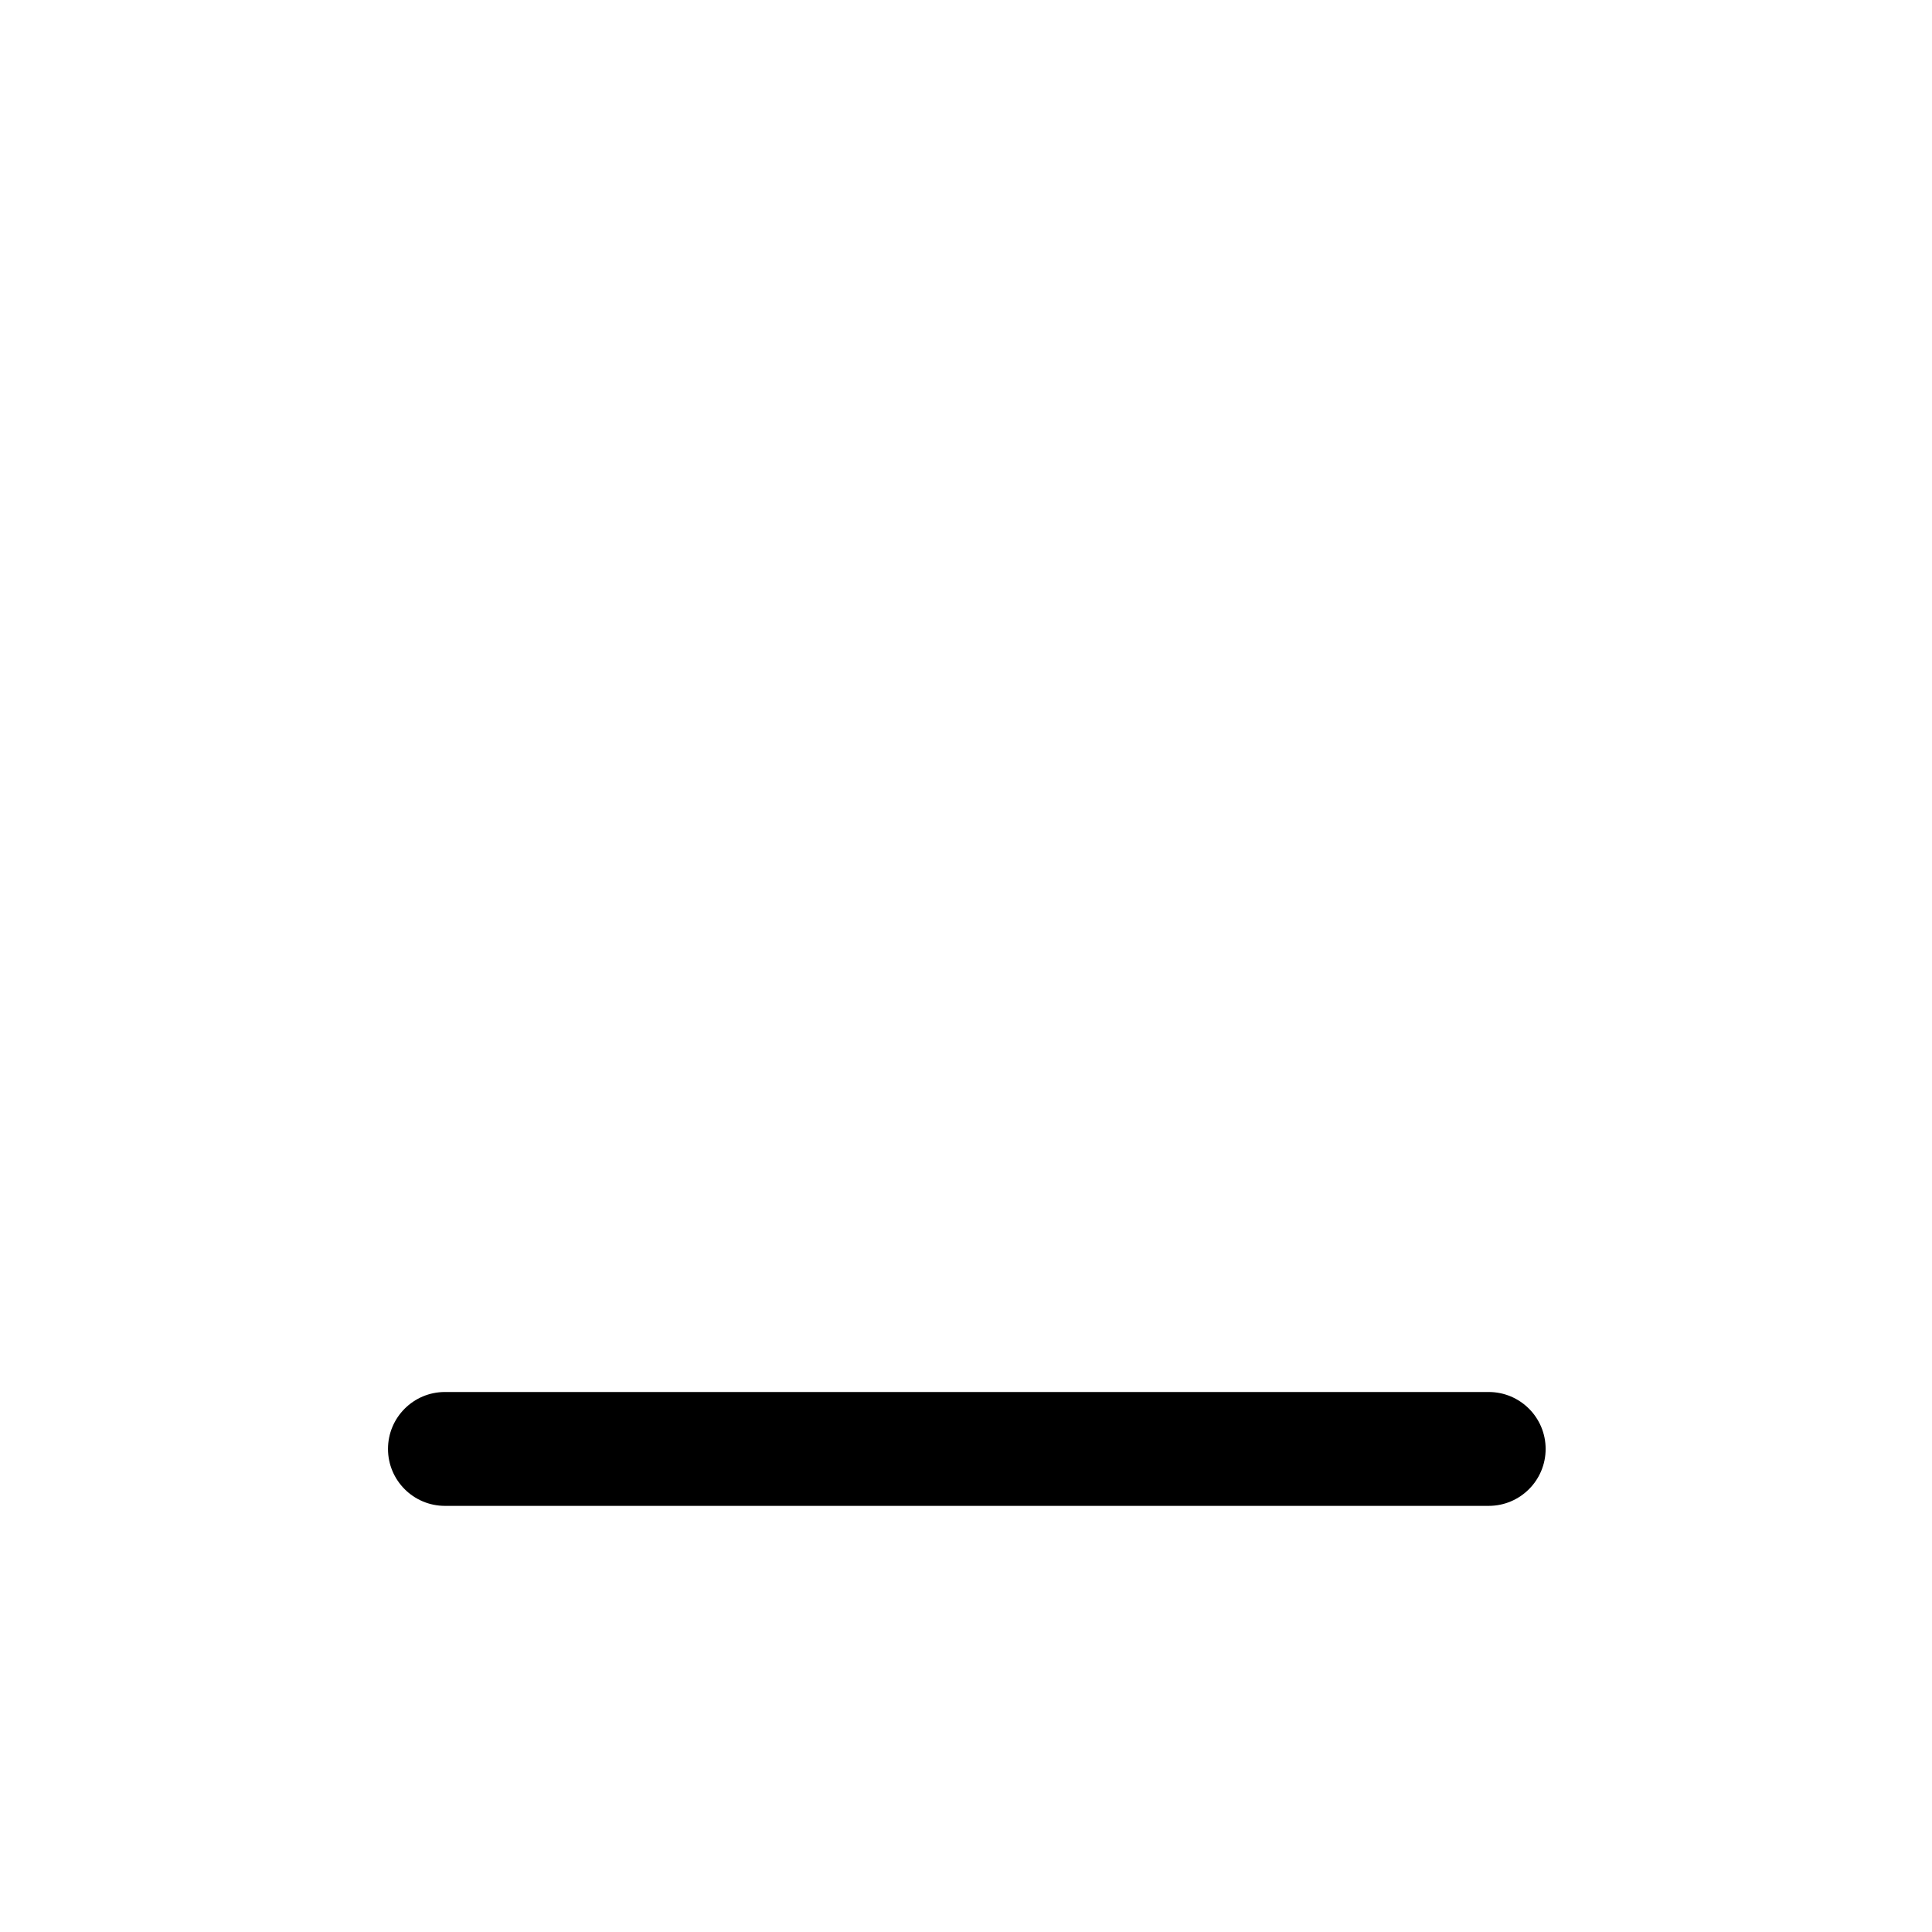
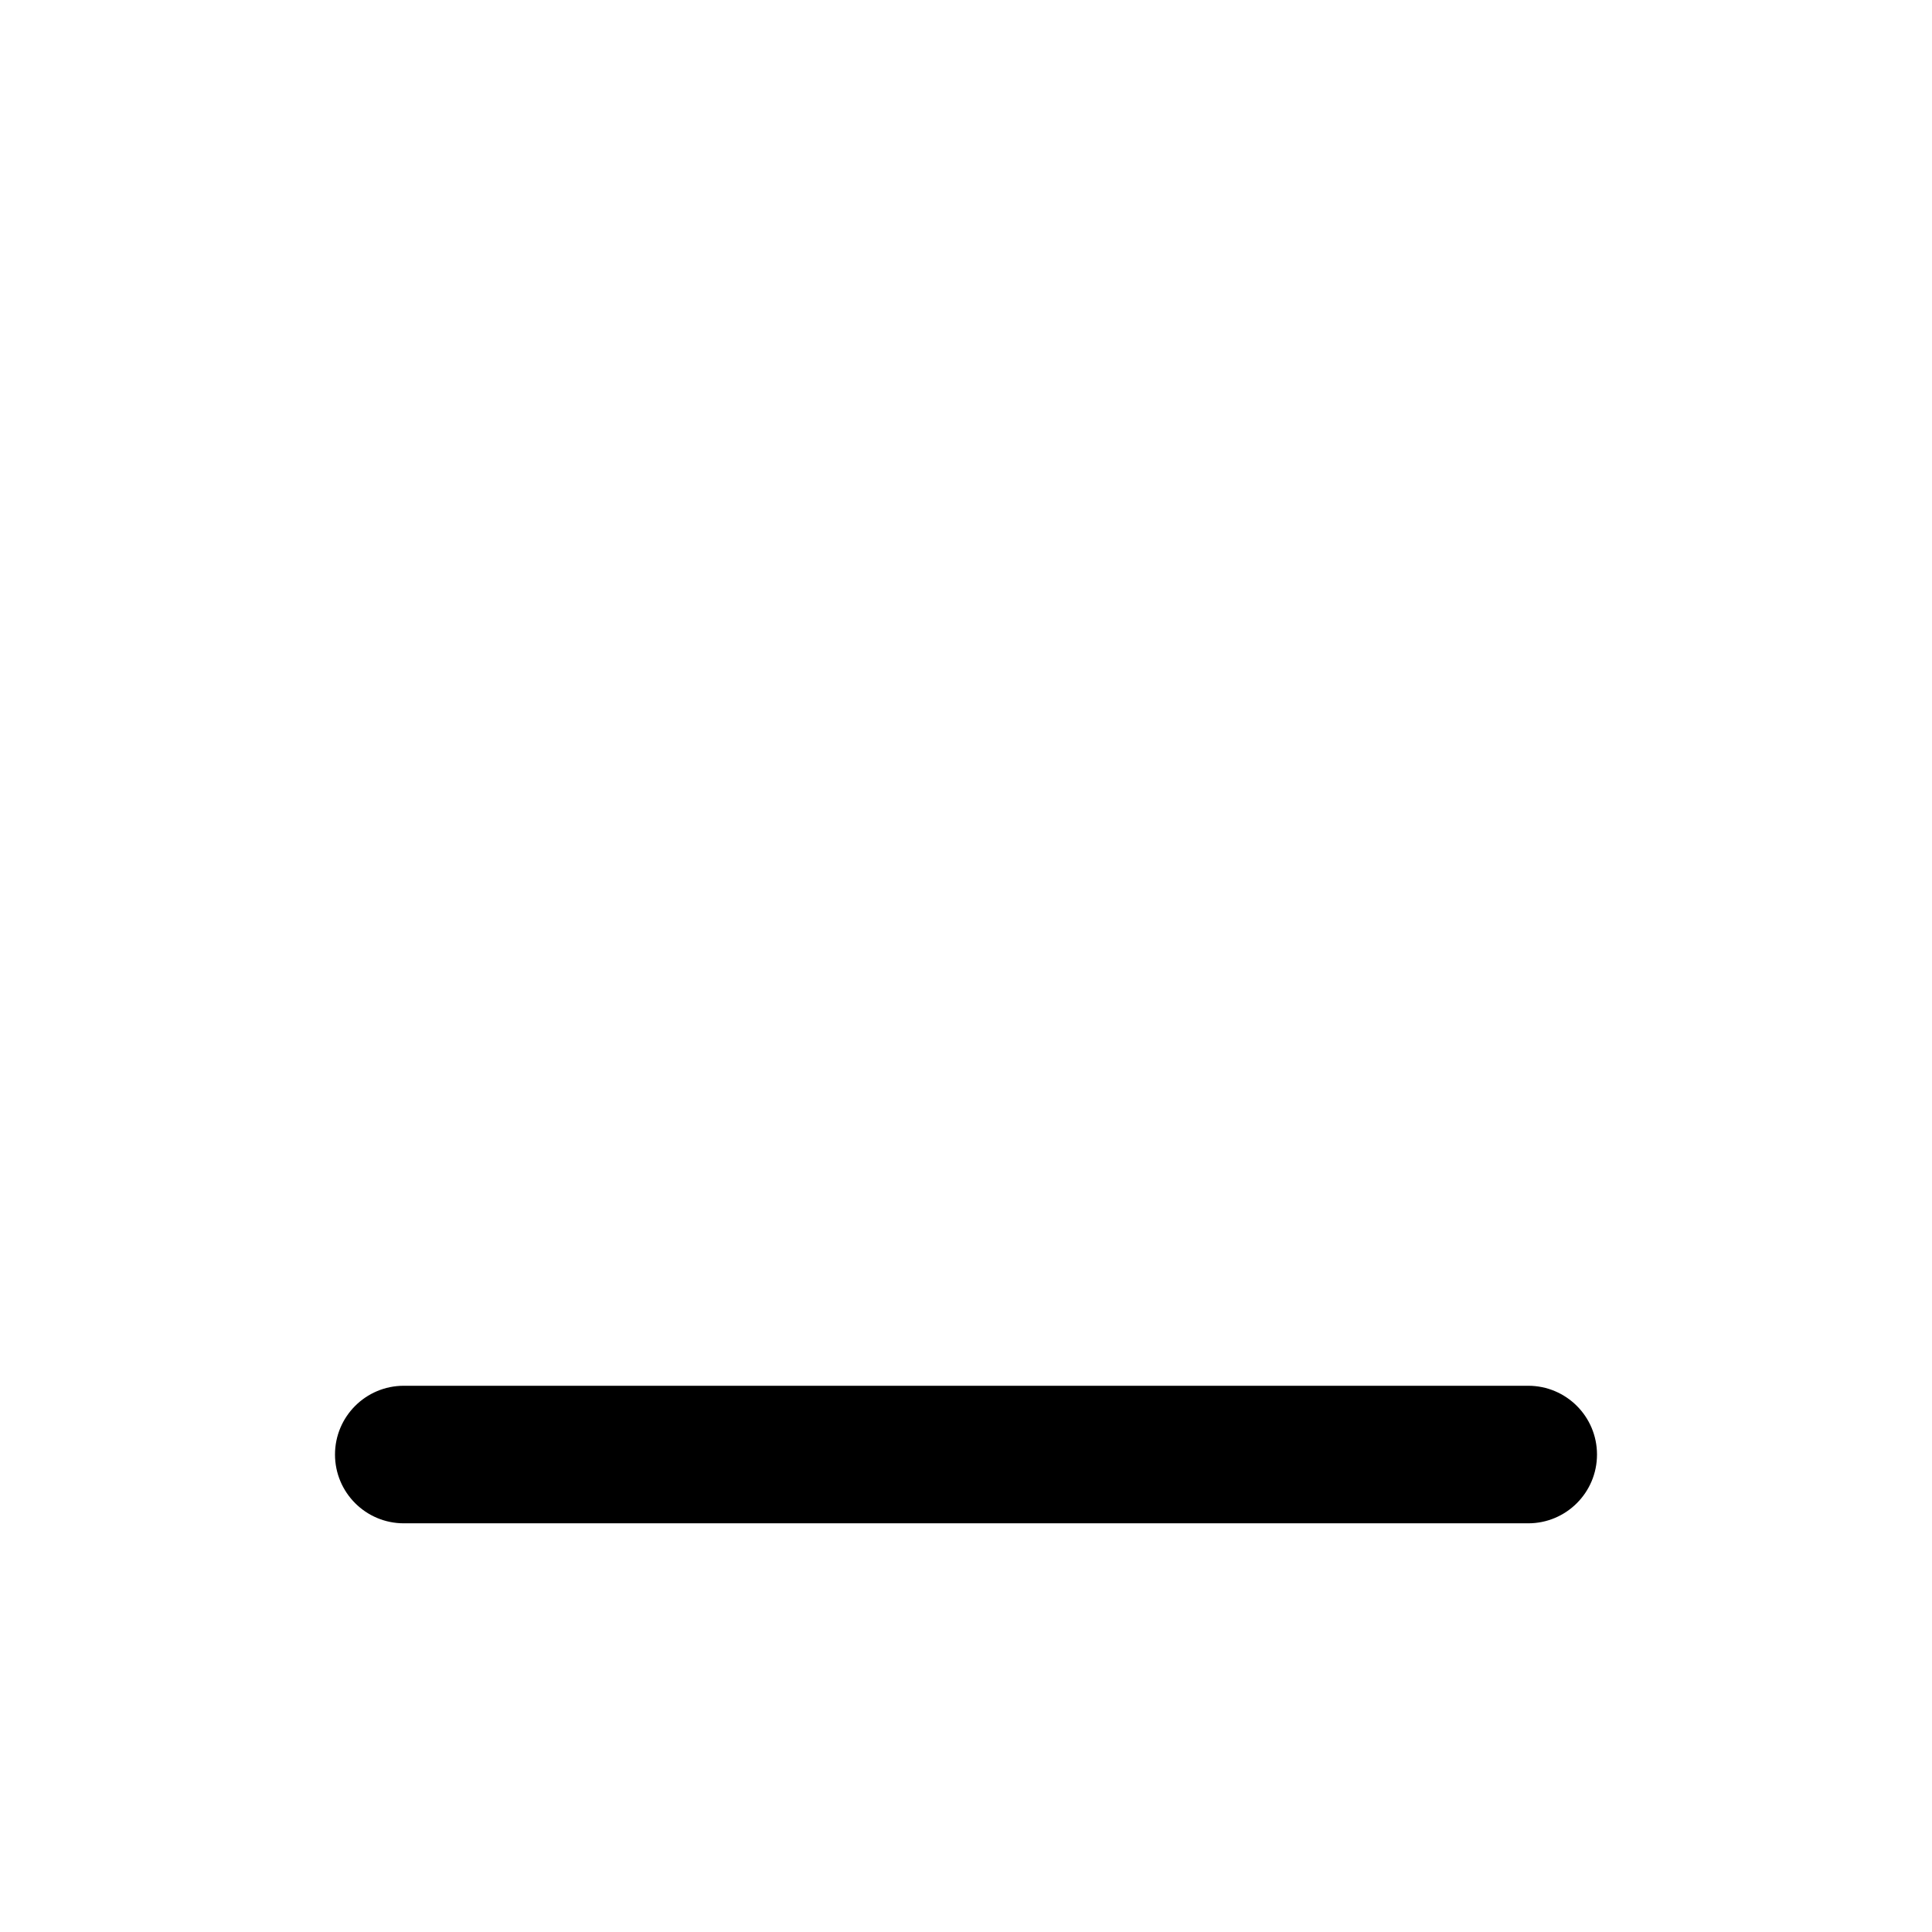
<svg xmlns="http://www.w3.org/2000/svg" version="1.1" x="0px" y="0px" viewBox="0 0 1024 1024" style="enable-background:new 0 0 1024 1024;" xml:space="preserve">
  <g>
</g>
  <g id="_x31___x2013__Layer">
-     <path d="M789.042,798.14H235.823c-16.665,0-30.175-13.51-30.175-30.175v-0   c0-16.665,13.51-30.175,30.175-30.175h553.219c16.665,0,30.175,13.51,30.175,30.175   v0C819.217,784.63,805.707,798.14,789.042,798.14z" />
+     <path d="M809.993,807.385H214.007c-20.13,0-36.449-16.319-36.449-36.449v-0   c0-20.13,16.319-36.449,36.449-36.449H809.993c20.13,0,36.449,16.319,36.449,36.449   v0C846.442,791.066,830.123,807.385,809.993,807.385z" />
  </g>
</svg>
